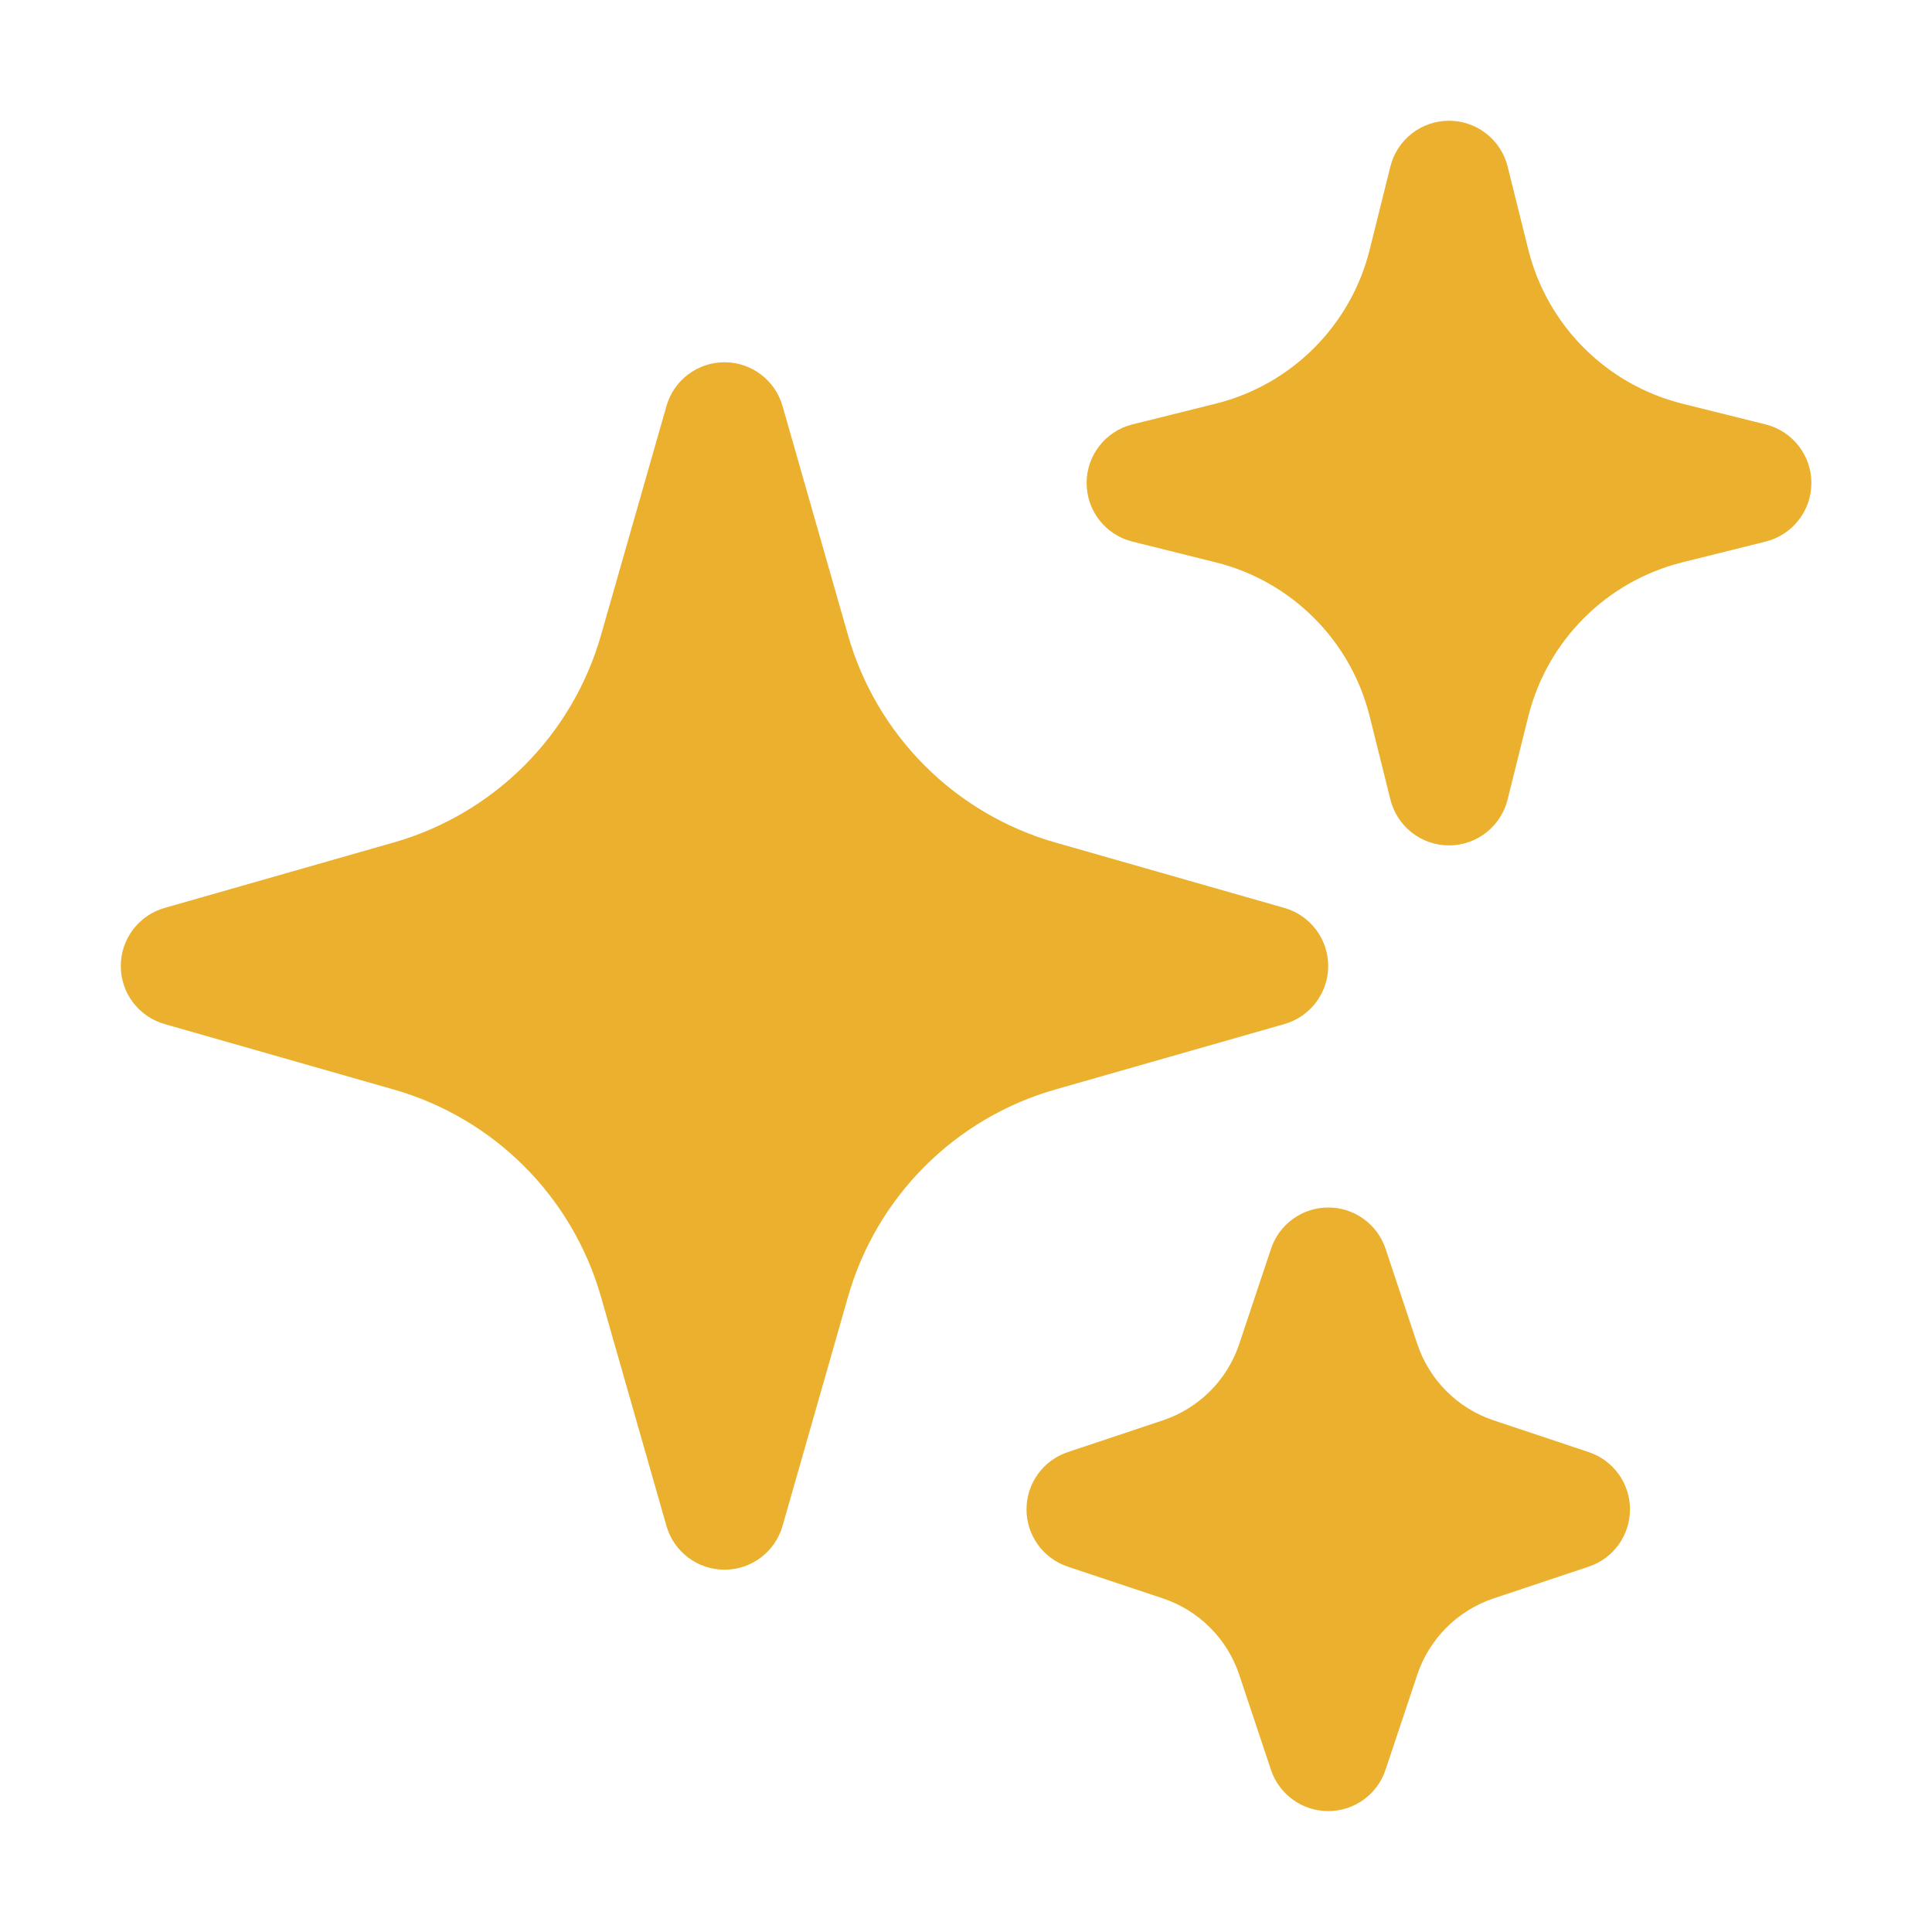
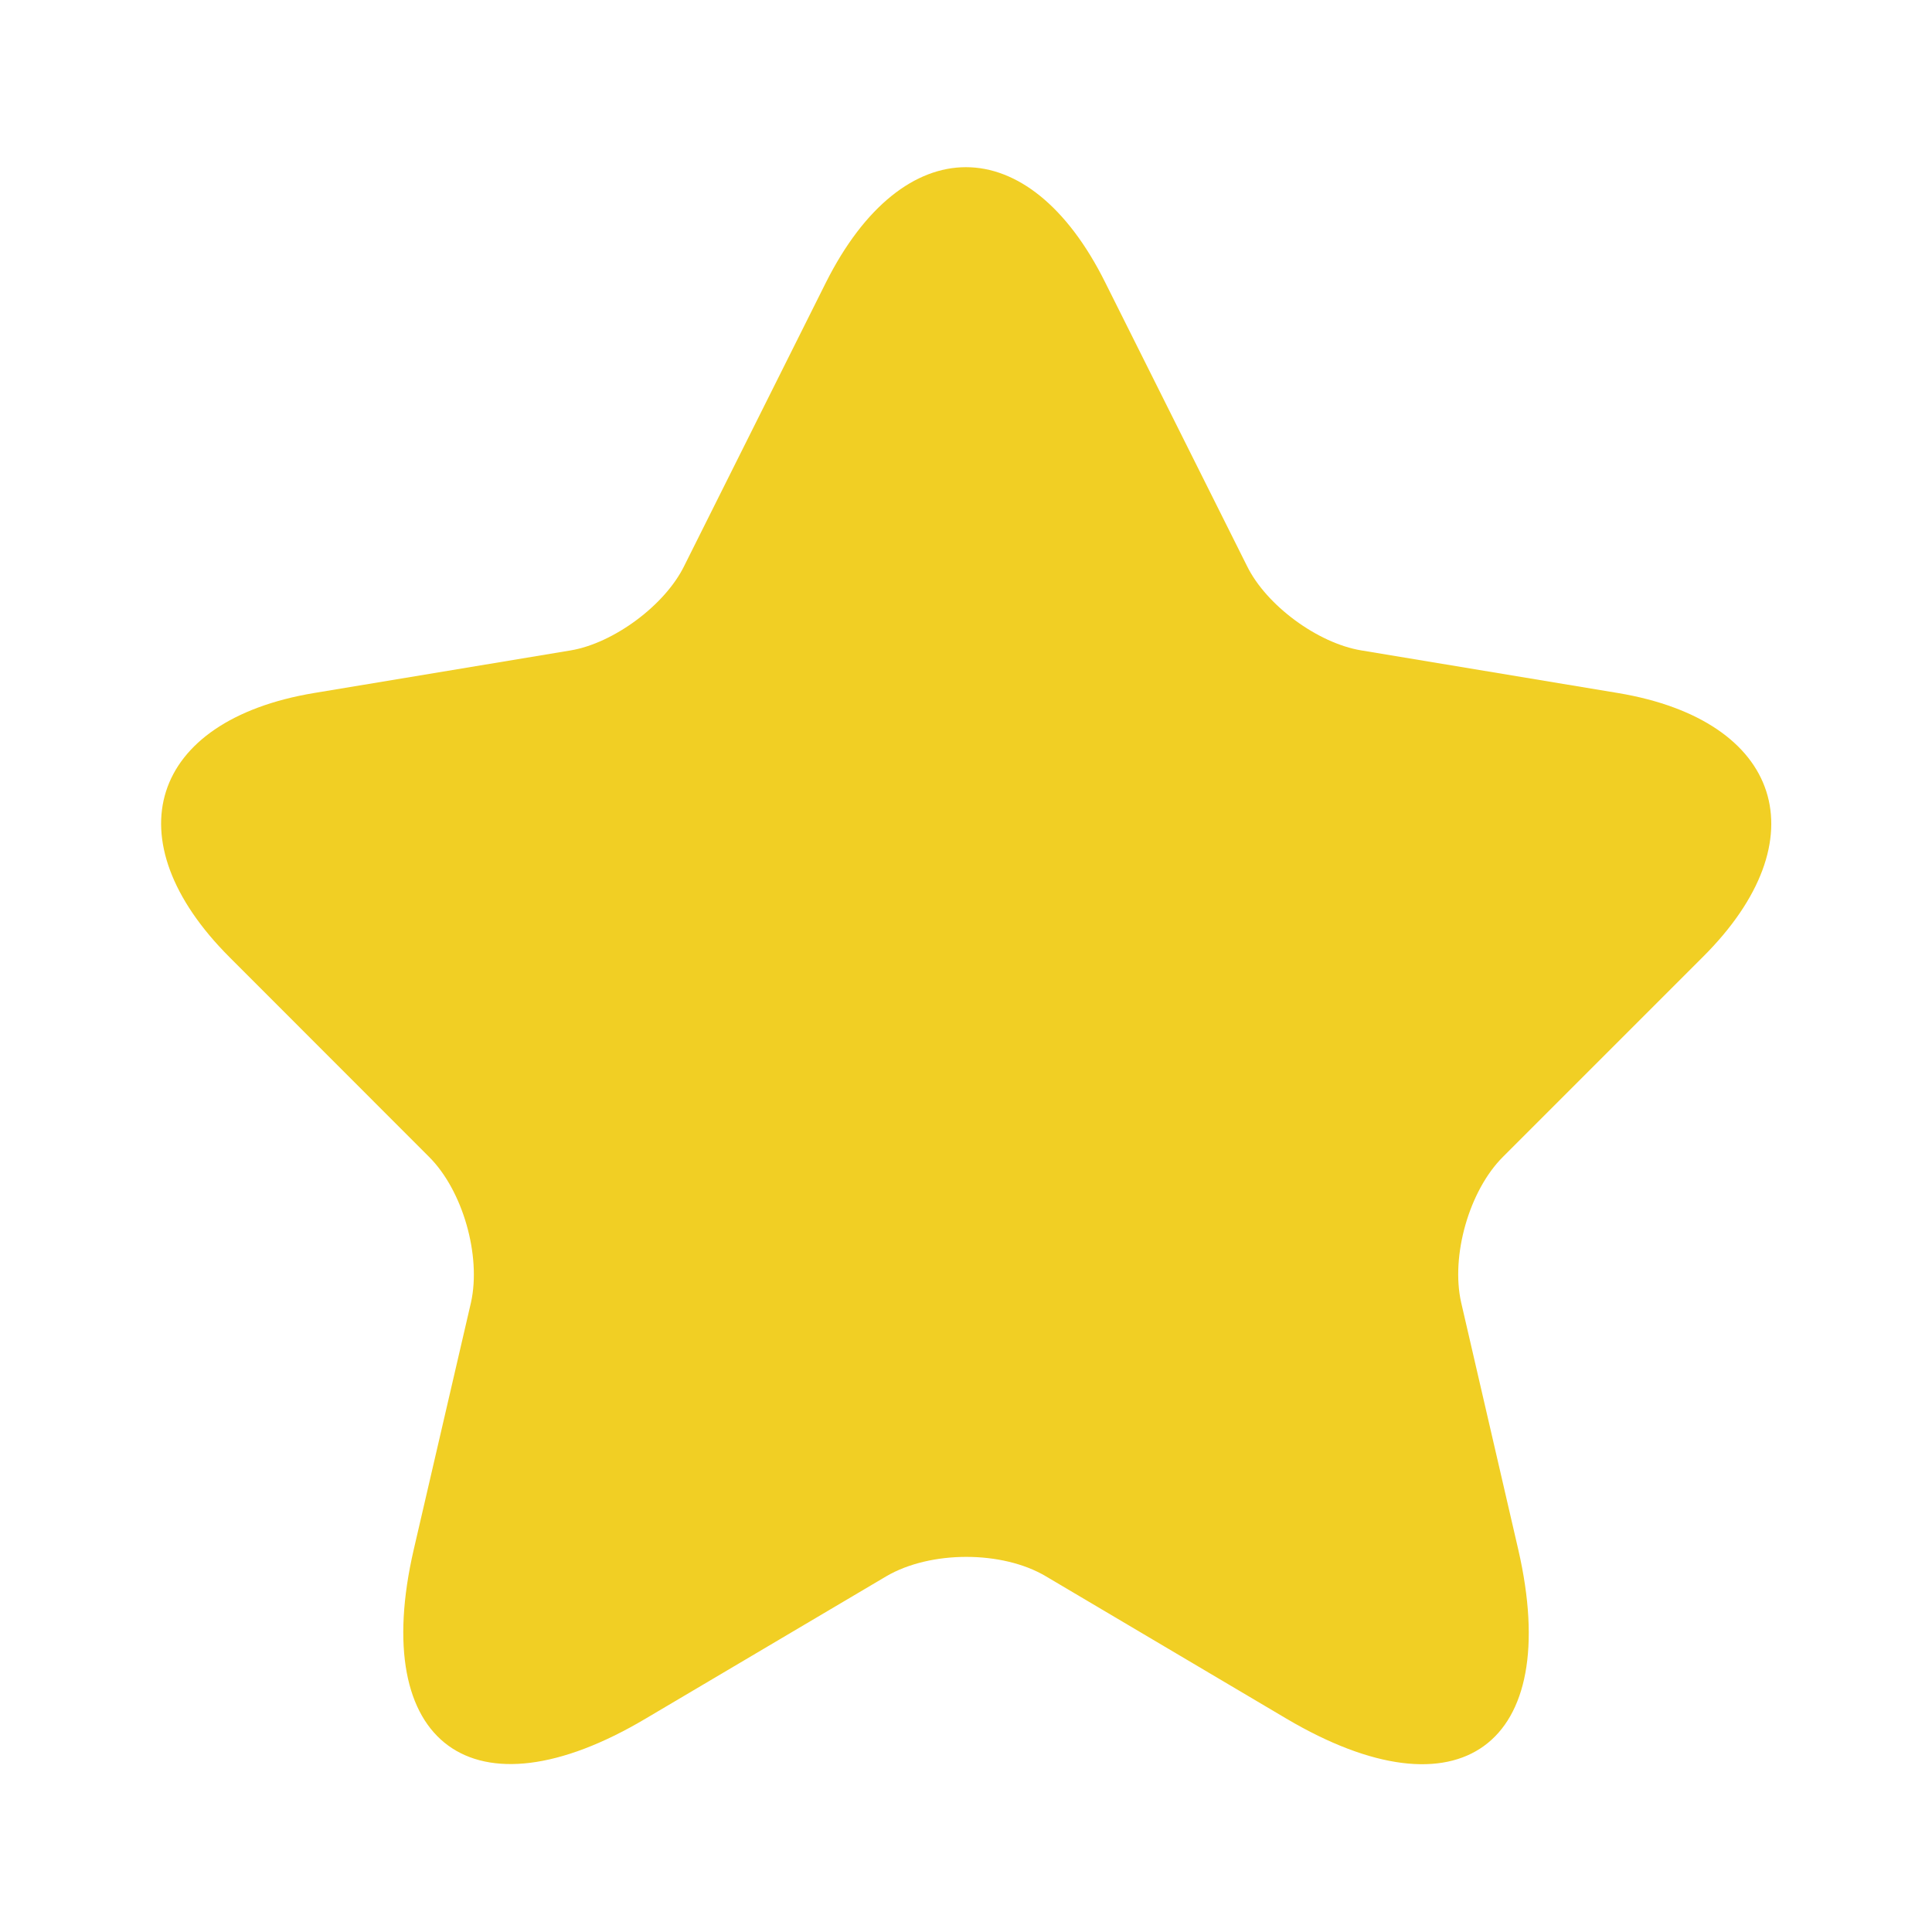
- <svg xmlns="http://www.w3.org/2000/svg" viewBox="0 0 24 24" fill="#EBB02D" class="w-6 h-6">
-   <path fill-rule="evenodd" d="M9 4.5a.75.75 0 01.721.544l.813 2.846a3.75 3.75 0 002.576 2.576l2.846.813a.75.75 0 010 1.442l-2.846.813a3.75 3.75 0 00-2.576 2.576l-.813 2.846a.75.75 0 01-1.442 0l-.813-2.846a3.75 3.75 0 00-2.576-2.576l-2.846-.813a.75.75 0 010-1.442l2.846-.813A3.75 3.75 0 007.466 7.89l.813-2.846A.75.75 0 019 4.5zM18 1.5a.75.75 0 01.728.568l.258 1.036c.236.94.97 1.674 1.91 1.91l1.036.258a.75.75 0 010 1.456l-1.036.258c-.94.236-1.674.97-1.91 1.91l-.258 1.036a.75.75 0 01-1.456 0l-.258-1.036a2.625 2.625 0 00-1.91-1.91l-1.036-.258a.75.75 0 010-1.456l1.036-.258a2.625 2.625 0 001.91-1.91l.258-1.036A.75.75 0 0118 1.5zM16.5 15a.75.75 0 01.712.513l.394 1.183c.15.447.5.799.948.948l1.183.395a.75.75 0 010 1.422l-1.183.395c-.447.15-.799.5-.948.948l-.395 1.183a.75.75 0 01-1.422 0l-.395-1.183a1.5 1.5 0 00-.948-.948l-1.183-.395a.75.75 0 010-1.422l1.183-.395c.447-.15.799-.5.948-.948l.395-1.183A.75.75 0 0116.5 15z" clip-rule="evenodd" />
+ <svg xmlns="http://www.w3.org/2000/svg" width="14" height="14" viewBox="0 0 14 14" fill="none">
+   <path d="M8.009 2.047L9.036 4.101C9.176 4.387 9.549 4.661 9.864 4.713L11.725 5.022C12.915 5.221 13.195 6.084 12.338 6.936L10.891 8.383C10.646 8.627 10.512 9.1 10.588 9.438L11.002 11.229C11.328 12.647 10.576 13.195 9.322 12.454L7.578 11.422C7.263 11.235 6.743 11.235 6.423 11.422L4.678 12.454C3.43 13.195 2.672 12.641 2.998 11.229L3.413 9.438C3.488 9.1 3.354 8.627 3.109 8.383L1.663 6.936C0.811 6.084 1.085 5.221 2.275 5.022L4.136 4.713C4.445 4.661 4.818 4.387 4.958 4.101L5.985 2.047C6.545 0.933 7.455 0.933 8.009 2.047Z" fill="#F1CF24" />
</svg>
